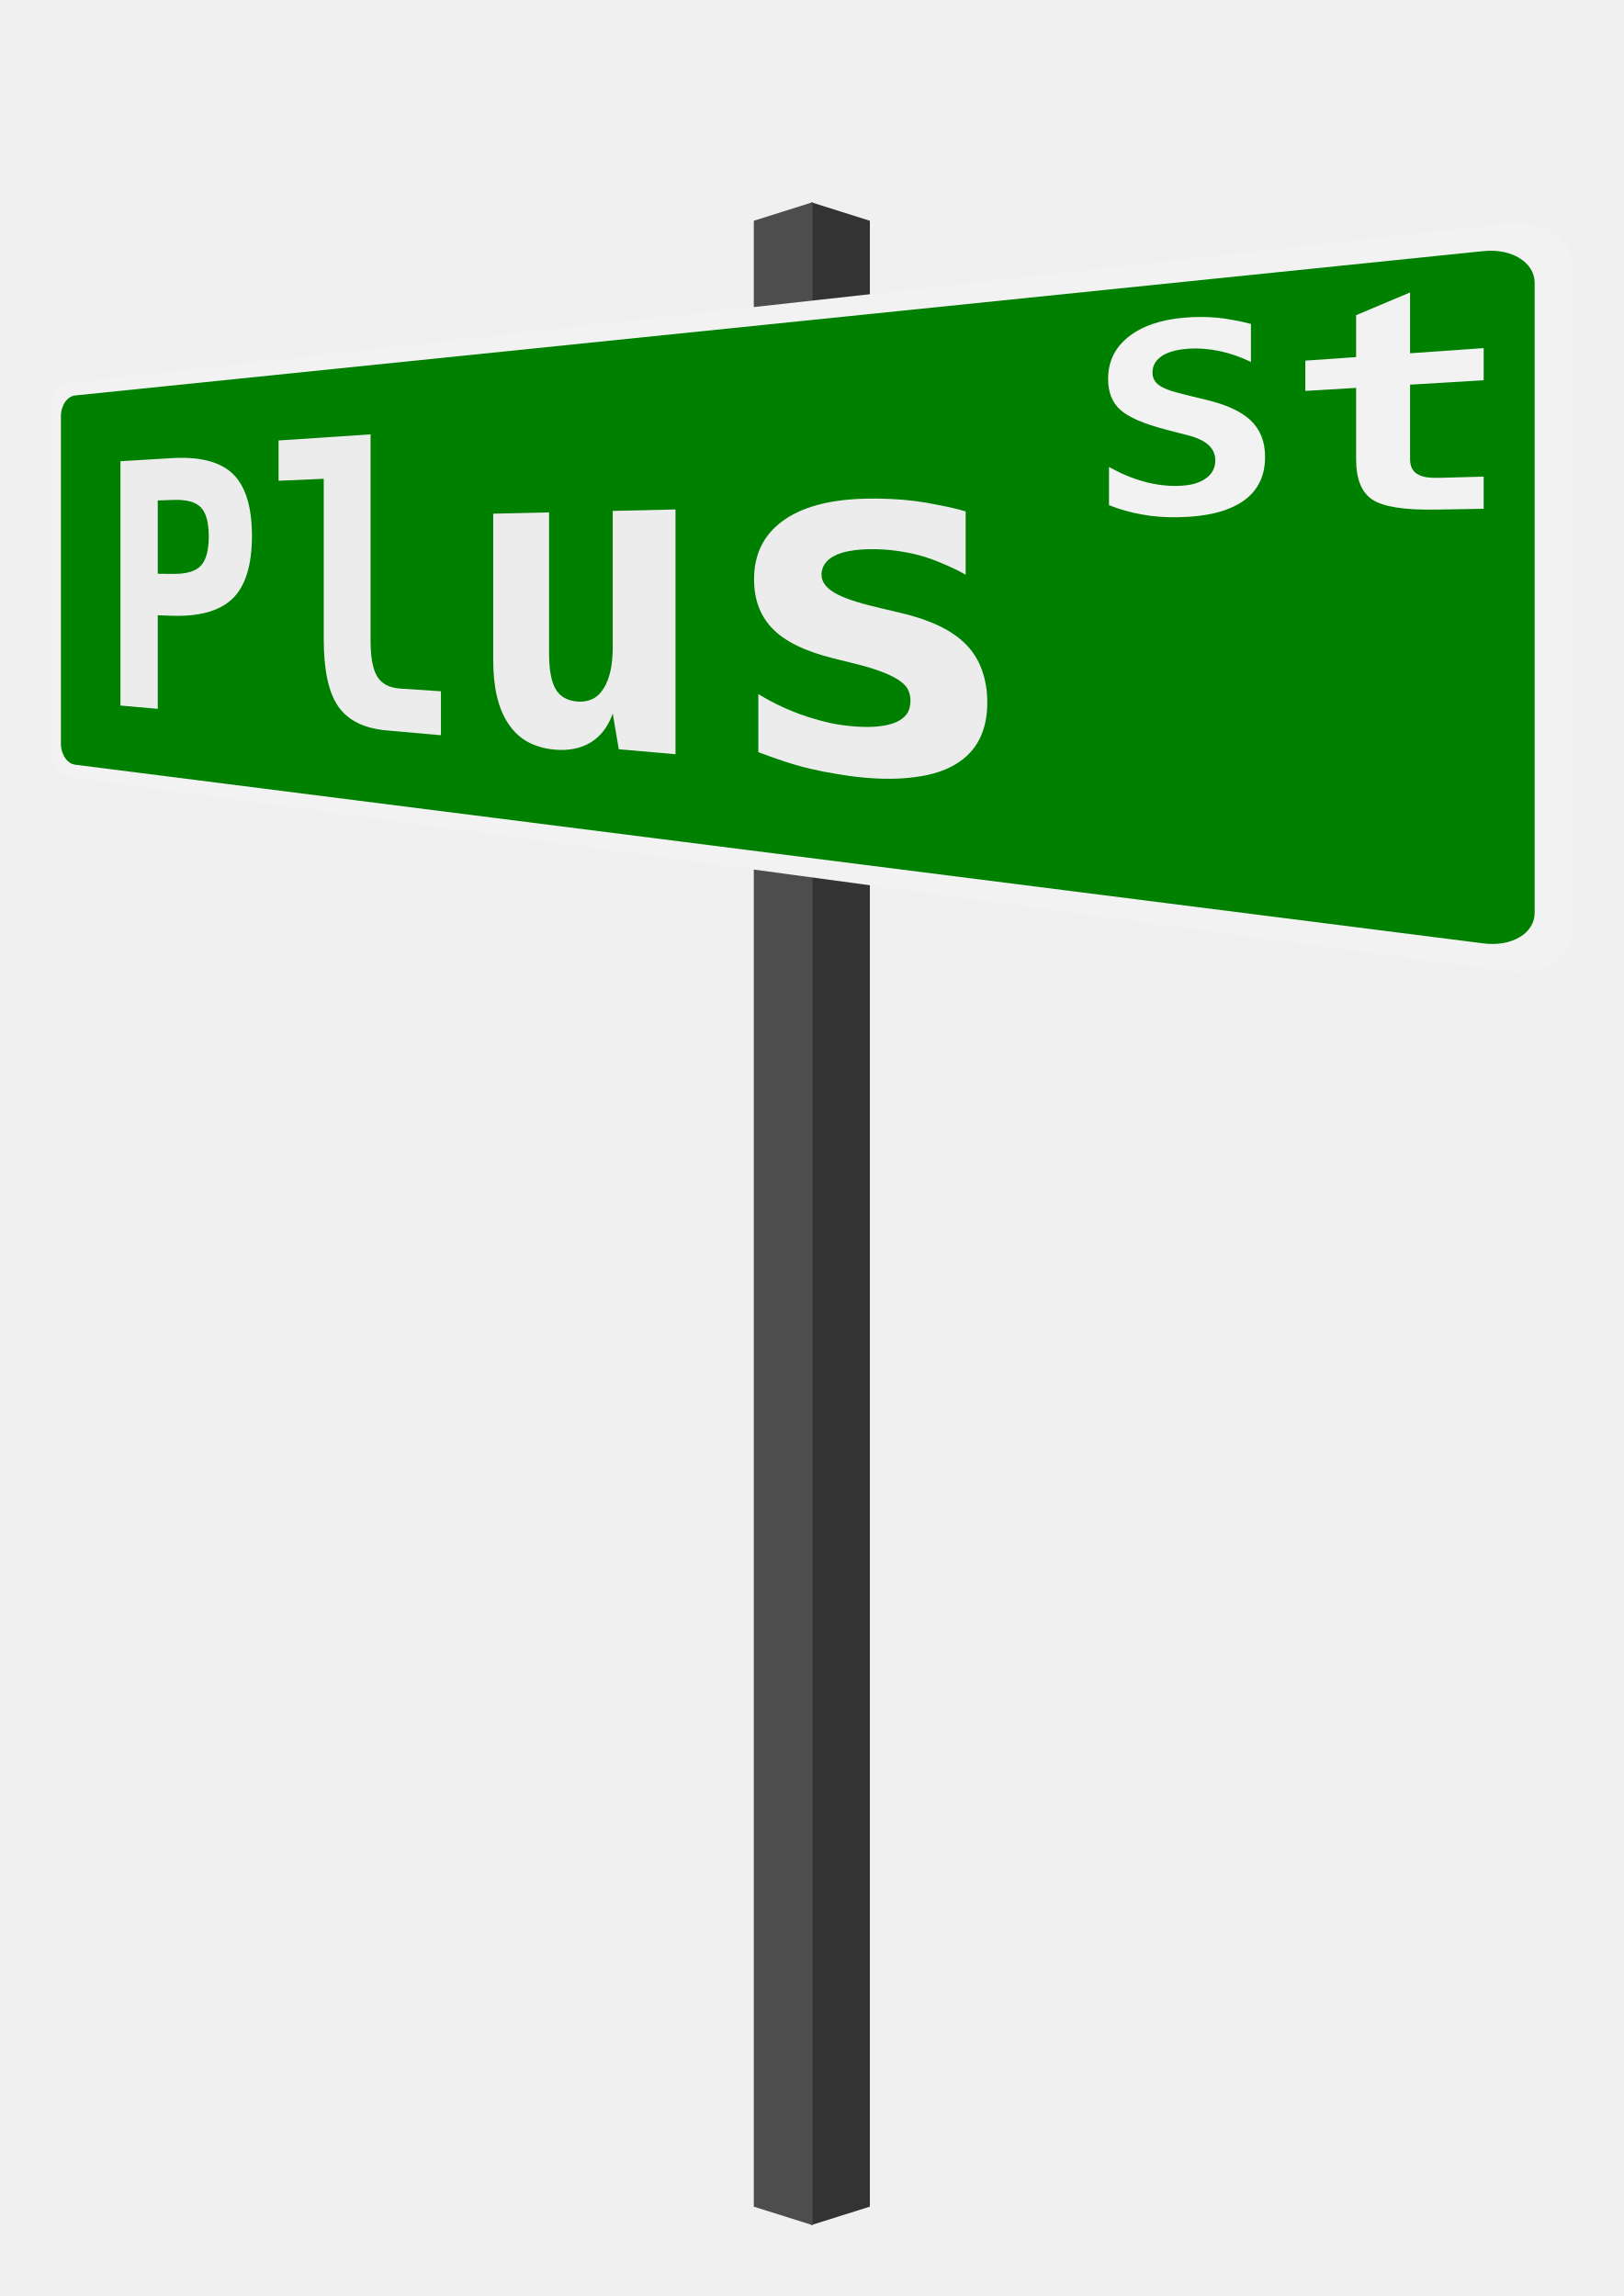
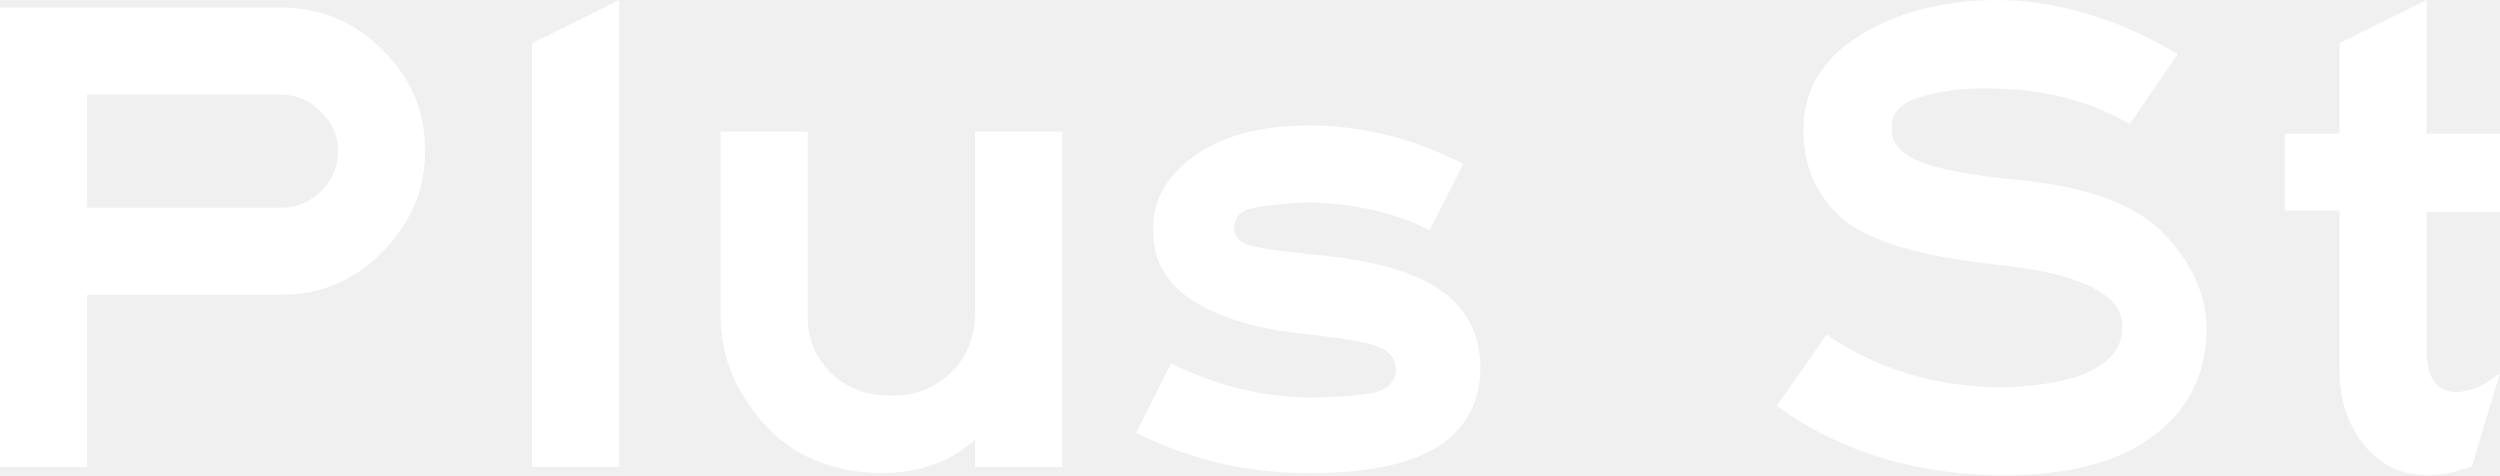
- <svg xmlns="http://www.w3.org/2000/svg" id="svg5" width="210mm" height="297mm" version="1.1" viewBox="0 0 210 297">
+ <svg xmlns="http://www.w3.org/2000/svg" width="210mm" height="39.915mm" viewBox="0 0 210 39.915" version="1.1" id="svg5">
+   <defs id="defs2" />
  <g id="layer1">
-     <g id="g142034" transform="translate(-14.028 1.0583)" stroke-width=".265">
-       <path id="rect141854" x="118.931" y="25.102" width="7.603" height="261.674" d="m118.93 25.1 7.603 2.4v256.88l-7.603 2.396z" fill="#333" />
-       <path id="rect141856" x="111.523" y="25.102" width="7.603" height="261.674" d="m111.52 27.5 7.603-2.4v261.68l-7.603-2.396z" fill="#4d4d4d" />
-     </g>
-     <g id="g136734">
-       <g id="g136484" />
-     </g>
-     <g id="g136494">
-       <g id="g136717">
-         <g id="g28610" transform="translate(0 -72.254)">
-           <path id="rect28377" d="m8.932 121.78 185.71-20.564c4.825-0.534 8.797 1.853 8.797 5.366v86.13c0 3.512-3.972 5.803-8.797 5.151l-185.71-25.091c-1.319-0.178-2.368-1.762-2.368-3.554v-43.941c0-1.792 1.049-3.351 2.368-3.497z" color="#000000" fill="#f2f2f2" stroke-width=".291" style="-inkscape-stroke:none" />
-           <path id="rect28233" d="m9.707 123.41 182.18-18.676c3.626-0.372 6.595 1.459 6.595 4.11v81.495c0 2.652-2.969 4.41-6.595 3.95l-182.18-23.118c-1.017-0.129-1.829-1.342-1.829-2.72v-42.365c0-1.379 0.812-2.571 1.829-2.676z" color="#000000" fill="#008000" stroke-width=".279" style="-inkscape-stroke:none" />
-         </g>
-         <g id="text29993" fill="#ececec" stroke-width=".365" aria-label="Plus">
-           <path id="path136560" d="m15.578 59.661 6.68-0.401c3.549-0.213 6.184 0.452 7.838 2.017 1.653 1.589 2.489 4.273 2.489 8.036 0 3.778-0.836 6.486-2.489 8.105-1.654 1.61-4.289 2.348-7.838 2.233l-1.855-0.06v12.101l-4.825-0.423zm6.867 14.577c1.671 0.013 2.853-0.339 3.531-1.06 0.682-0.725 1.025-1.989 1.025-3.788s-0.343-3.053-1.025-3.76c-0.678-0.702-1.86-1.022-3.531-0.963l-2.042 0.072v9.482z" color="#000000" style="-inkscape-stroke:none" />
-           <path id="path136562" d="m50.023 94.486c-2.968-0.263-5.054-1.314-6.303-3.145-1.236-1.796-1.849-4.684-1.849-8.678v-20.728l-5.844 0.257v-5.218l11.901-0.788v26.734c0 2.128 0.29 3.664 0.872 4.61 0.571 0.933 1.568 1.449 3.003 1.544l5.224 0.346v5.686z" color="#000000" style="-inkscape-stroke:none" />
-           <path id="path136564" d="m71.729 96.968c-1.268-0.115-2.408-0.439-3.422-0.97-0.99-0.525-1.834-1.306-2.535-2.34-1.326-1.944-1.984-4.707-1.984-8.303v-18.909l7.229-0.167v18.231c0 2.15 0.288 3.704 0.865 4.664 0.289 0.482 0.674 0.855 1.153 1.118 0.498 0.266 1.068 0.42 1.709 0.463 0.662 0.044 1.274-0.06 1.836-0.313 0.565-0.254 1.06-0.714 1.487-1.38 0.785-1.251 1.18-3.024 1.18-5.313v-17.661l8.12-0.187v31.662l-7.337-0.643-0.783-4.628c-0.573 1.659-1.509 2.897-2.799 3.716-1.313 0.808-2.889 1.125-4.72 0.959z" color="#000000" style="-inkscape-stroke:none" />
-           <path id="path136566" d="m111.76 100.59c-1.138-0.103-2.312-0.26-3.521-0.471-1.178-0.187-2.314-0.409-3.41-0.667-1.088-0.256-2.21-0.574-3.366-0.952-1.126-0.373-2.255-0.775-3.385-1.203v-7.508c2.019 1.22 4.088 2.181 6.206 2.877 1.092 0.353 2.148 0.646 3.169 0.877 1.049 0.214 2.139 0.36 3.269 0.439 2.219 0.154 3.955-0.035 5.192-0.572 0.599-0.272 1.05-0.616 1.351-1.034 0.325-0.438 0.488-1.022 0.488-1.752 0-0.48-0.093-0.922-0.279-1.328-0.163-0.404-0.522-0.808-1.077-1.21-0.553-0.4-1.321-0.789-2.302-1.165-0.952-0.373-2.19-0.746-3.707-1.118l-2.674-0.66c-3.622-0.908-6.21-2.185-7.814-3.834-1.587-1.651-2.374-3.768-2.374-6.364 0-3.201 1.198-5.692 3.622-7.497 2.465-1.834 6.01-2.822 10.712-2.943 1.08-0.028 2.189-0.015 3.33 0.038 1.149 0.054 2.202 0.142 3.157 0.265 0.961 0.123 2.034 0.308 3.221 0.555 1.196 0.228 2.305 0.491 3.324 0.789v8.187c-0.995-0.558-2.019-1.05-3.073-1.475-1.023-0.443-2.005-0.789-2.945-1.039-0.935-0.248-1.933-0.443-2.995-0.584-1.032-0.141-2.102-0.208-3.21-0.203-1.011 0.005-1.915 0.08-2.714 0.226-0.795 0.125-1.476 0.34-2.045 0.644-0.567 0.283-0.991 0.646-1.273 1.089-0.26 0.422-0.389 0.863-0.389 1.325 0 0.904 0.552 1.684 1.662 2.343 1.118 0.664 2.922 1.284 5.436 1.863l0.374 0.1 2.885 0.68c1.836 0.437 3.457 0.988 4.856 1.655 1.412 0.673 2.582 1.482 3.504 2.428 0.928 0.951 1.615 2.069 2.058 3.353 0.444 1.266 0.667 2.642 0.667 4.126 0 3.72-1.393 6.399-4.143 8.015-1.37 0.818-3.072 1.357-5.095 1.62-1.975 0.282-4.21 0.308-6.693 0.083z" color="#000000" style="-inkscape-stroke:none" />
-         </g>
-         <g id="text127089" fill="#f2f2f2" stroke-width=".147" aria-label="St">
-           <path id="path136569" d="m152.4 66.906c-0.822 0.013-1.619-0.007-2.392-0.061-0.77-0.053-1.537-0.15-2.3-0.291-1.516-0.268-2.941-0.67-4.275-1.206v-4.94c0.81 0.448 1.578 0.823 2.303 1.125 0.728 0.304 1.472 0.559 2.233 0.766 1.492 0.407 2.955 0.592 4.39 0.552 0.784-0.022 1.468-0.107 2.05-0.257 0.584-0.162 1.086-0.388 1.506-0.68 0.842-0.575 1.265-1.363 1.265-2.363 0-0.764-0.282-1.415-0.844-1.953-0.294-0.279-0.651-0.515-1.07-0.709-0.404-0.205-0.856-0.375-1.355-0.508l-2.985-0.774c-1.558-0.408-2.828-0.827-3.816-1.256-0.982-0.438-1.729-0.892-2.242-1.363-1.035-0.936-1.55-2.26-1.55-3.976 0-2.202 0.849-3.992 2.559-5.38 1.74-1.414 4.134-2.262 7.207-2.536 0.746-0.067 1.487-0.099 2.225-0.098 0.741 0.001 1.443 0.034 2.105 0.099 0.665 0.065 1.368 0.167 2.109 0.306 0.759 0.127 1.514 0.294 2.264 0.503v4.915c-1.355-0.663-2.735-1.137-4.141-1.426-1.394-0.286-2.757-0.376-4.088-0.273-1.472 0.114-2.585 0.438-3.346 0.97-0.771 0.542-1.155 1.24-1.155 2.096 0 0.692 0.283 1.238 0.85 1.641 0.271 0.203 0.671 0.403 1.202 0.601 0.546 0.198 1.327 0.421 2.345 0.669l2.65 0.645c2.555 0.617 4.449 1.497 5.66 2.638 1.234 1.182 1.854 2.76 1.854 4.727 0 2.527-0.977 4.45-2.914 5.757-1.931 1.305-4.712 1.981-8.303 2.038z" color="#000000" style="-inkscape-stroke:none" />
-           <path id="path136571" d="m185.72 65.92c-4.118 0.07-6.844-0.366-8.236-1.302-1.397-0.917-2.092-2.66-2.092-5.234v-9.21l-6.567 0.392v-3.915l6.567-0.462v-5.42l6.976-2.938v7.867l9.521-0.67v4.161l-9.521 0.568v9.635c0 0.89 0.299 1.524 0.899 1.904 0.325 0.208 0.732 0.353 1.222 0.436 0.508 0.071 1.09 0.097 1.749 0.078l5.65-0.157v4.161l-6.169 0.106z" color="#000000" style="-inkscape-stroke:none" />
-         </g>
-       </g>
+     <g aria-label="Plus St" id="text236" style="font-size:57.582px;font-family:'Highway Gothic Wide';-inkscape-font-specification:'Highway Gothic Wide';fill:#ffffff;stroke-width:0.308" transform="scale(1.000274)">
+       <path d="M 23.551,24.76 H 7.313 V 39.213 H -1.411438e-7 V 0.633 H 23.551 q 5.067,0 8.58,3.57 3.57,3.512 3.57,8.464 0,4.837 -3.57,8.464 -3.512,3.628 -8.58,3.628 z m 4.837,-12.092 q 0,-1.9 -1.44,-3.282 -1.382,-1.44 -3.397,-1.44 H 7.313 v 9.501 H 23.551 q 2.015,0 3.397,-1.382 1.44,-1.44 1.44,-3.397 z" style="-inkscape-font-specification:'Highway Gothic Expanded, '" id="path439" />
+       <path d="M 51.996,39.213 H 44.683 V 3.628 L 51.996,1.8692016e-7 Z" style="-inkscape-font-specification:'Highway Gothic Expanded, '" id="path441" />
+       <path d="m 60.518,11.056 h 7.313 v 15.547 q 0,2.706 1.9,4.664 1.958,1.958 5.125,1.958 2.764,0.058 4.837,-1.785 2.131,-1.9 2.188,-5.067 V 11.056 h 7.313 V 39.213 H 81.881 V 36.91 Q 78.829,39.731 73.935,39.731 67.716,39.616 64.088,35.528 60.518,31.44 60.518,26.603 Z" style="-inkscape-font-specification:'Highway Gothic Expanded, '" id="path443" />
+       <path d="m 124.319,30.921 q -0.058,4.376 -3.628,6.622 -3.512,2.188 -10.768,2.188 -7.831,0 -14.511,-3.397 l 2.937,-5.816 q 5.585,2.764 11.574,2.879 5.01,-0.115 6.104,-0.633 1.152,-0.518 1.209,-1.785 -0.115,-1.267 -1.324,-1.785 -1.152,-0.576 -5.873,-1.094 -6.161,-0.576 -9.731,-2.764 -3.512,-2.188 -3.455,-5.988 -0.115,-3.685 3.397,-6.219 3.57,-2.591 9.674,-2.591 6.679,0 12.956,3.225 l -2.821,5.585 q -4.203,-2.188 -10.134,-2.361 -4.434,0.23 -5.355,0.691 -0.921,0.461 -0.921,1.44 -0.058,0.921 0.979,1.382 1.036,0.403 5.47,0.864 7.37,0.633 10.768,2.937 3.397,2.246 3.455,6.622 z" style="-inkscape-font-specification:'Highway Gothic Expanded, '" id="path445" />
+       <path d="m 185.298,27.697 q -0.058,5.643 -4.491,8.925 -4.376,3.282 -12.438,3.282 -11.113,0 -19.175,-5.816 l 4.203,-5.988 q 6.392,4.376 14.741,4.434 5.125,-0.173 7.543,-1.44 2.476,-1.267 2.534,-3.455 0.173,-2.131 -2.418,-3.455 -2.591,-1.382 -8.119,-1.958 -9.731,-1.036 -13.013,-3.916 -3.282,-2.937 -3.225,-7.543 0.115,-4.952 4.722,-7.774 4.607,-2.879 11.286,-2.994 7.831,0 15.432,4.549 l -4.031,5.873 q -5.125,-2.994 -11.919,-2.994 -2.937,-0.058 -5.585,0.691 -2.591,0.749 -2.476,2.649 -0.115,1.727 2.246,2.764 2.361,0.979 8.061,1.555 8.983,0.806 12.553,4.549 3.57,3.743 3.57,8.061 z" style="-inkscape-font-specification:'Highway Gothic Expanded, '" id="path447" />
+       <path d="m 209.942,31.324 -2.361,7.831 q -1.9,0.749 -3.685,0.749 -3.34,0 -5.413,-2.591 -2.015,-2.591 -2.015,-6.104 V 17.678 h -4.607 v -6.449 h 4.607 V 3.628 L 203.781,1.8692016e-7 V 11.228 h 6.219 v 6.564 h -6.219 v 12.035 q 0.058,1.44 0.691,2.303 0.691,0.806 1.843,0.806 1.843,-0.115 3.628,-1.612 z" style="-inkscape-font-specification:'Highway Gothic Expanded, '" id="path449" />
    </g>
  </g>
</svg>
